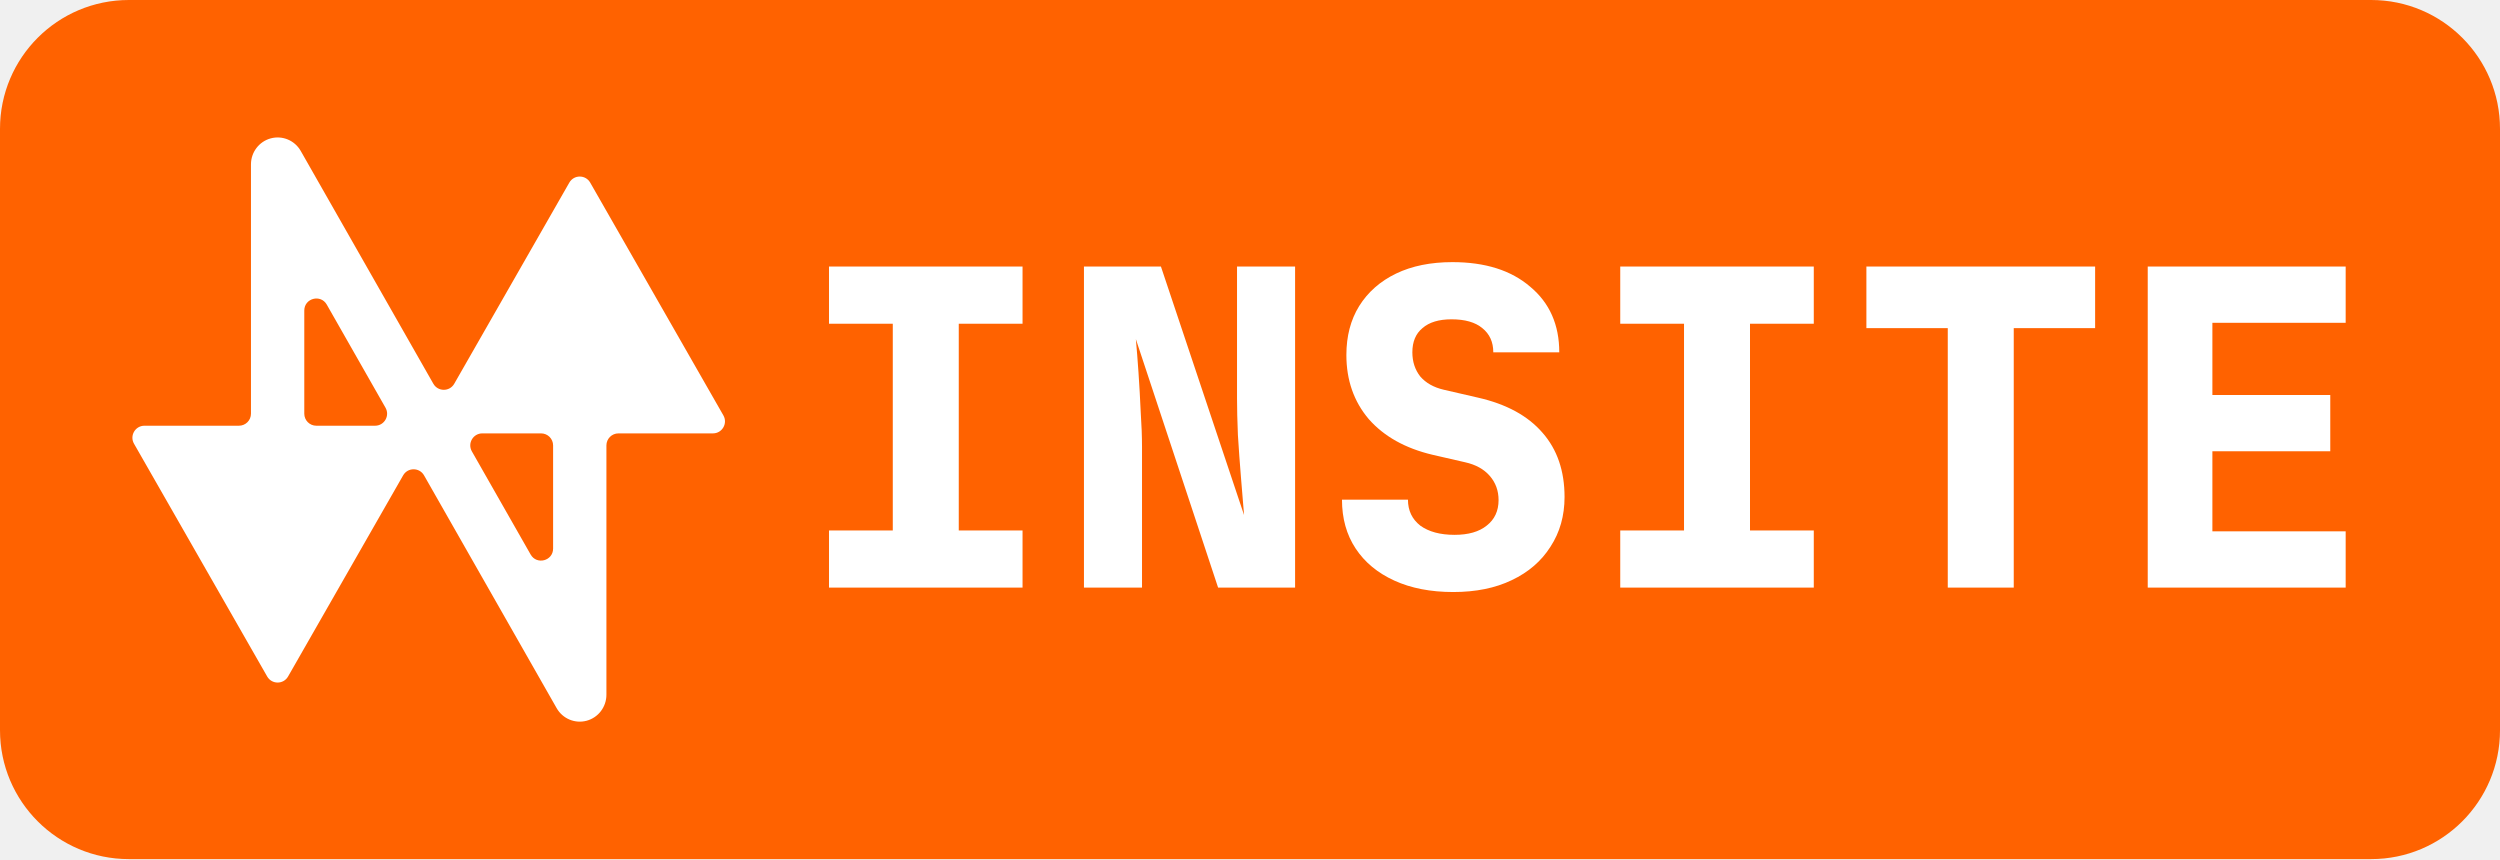
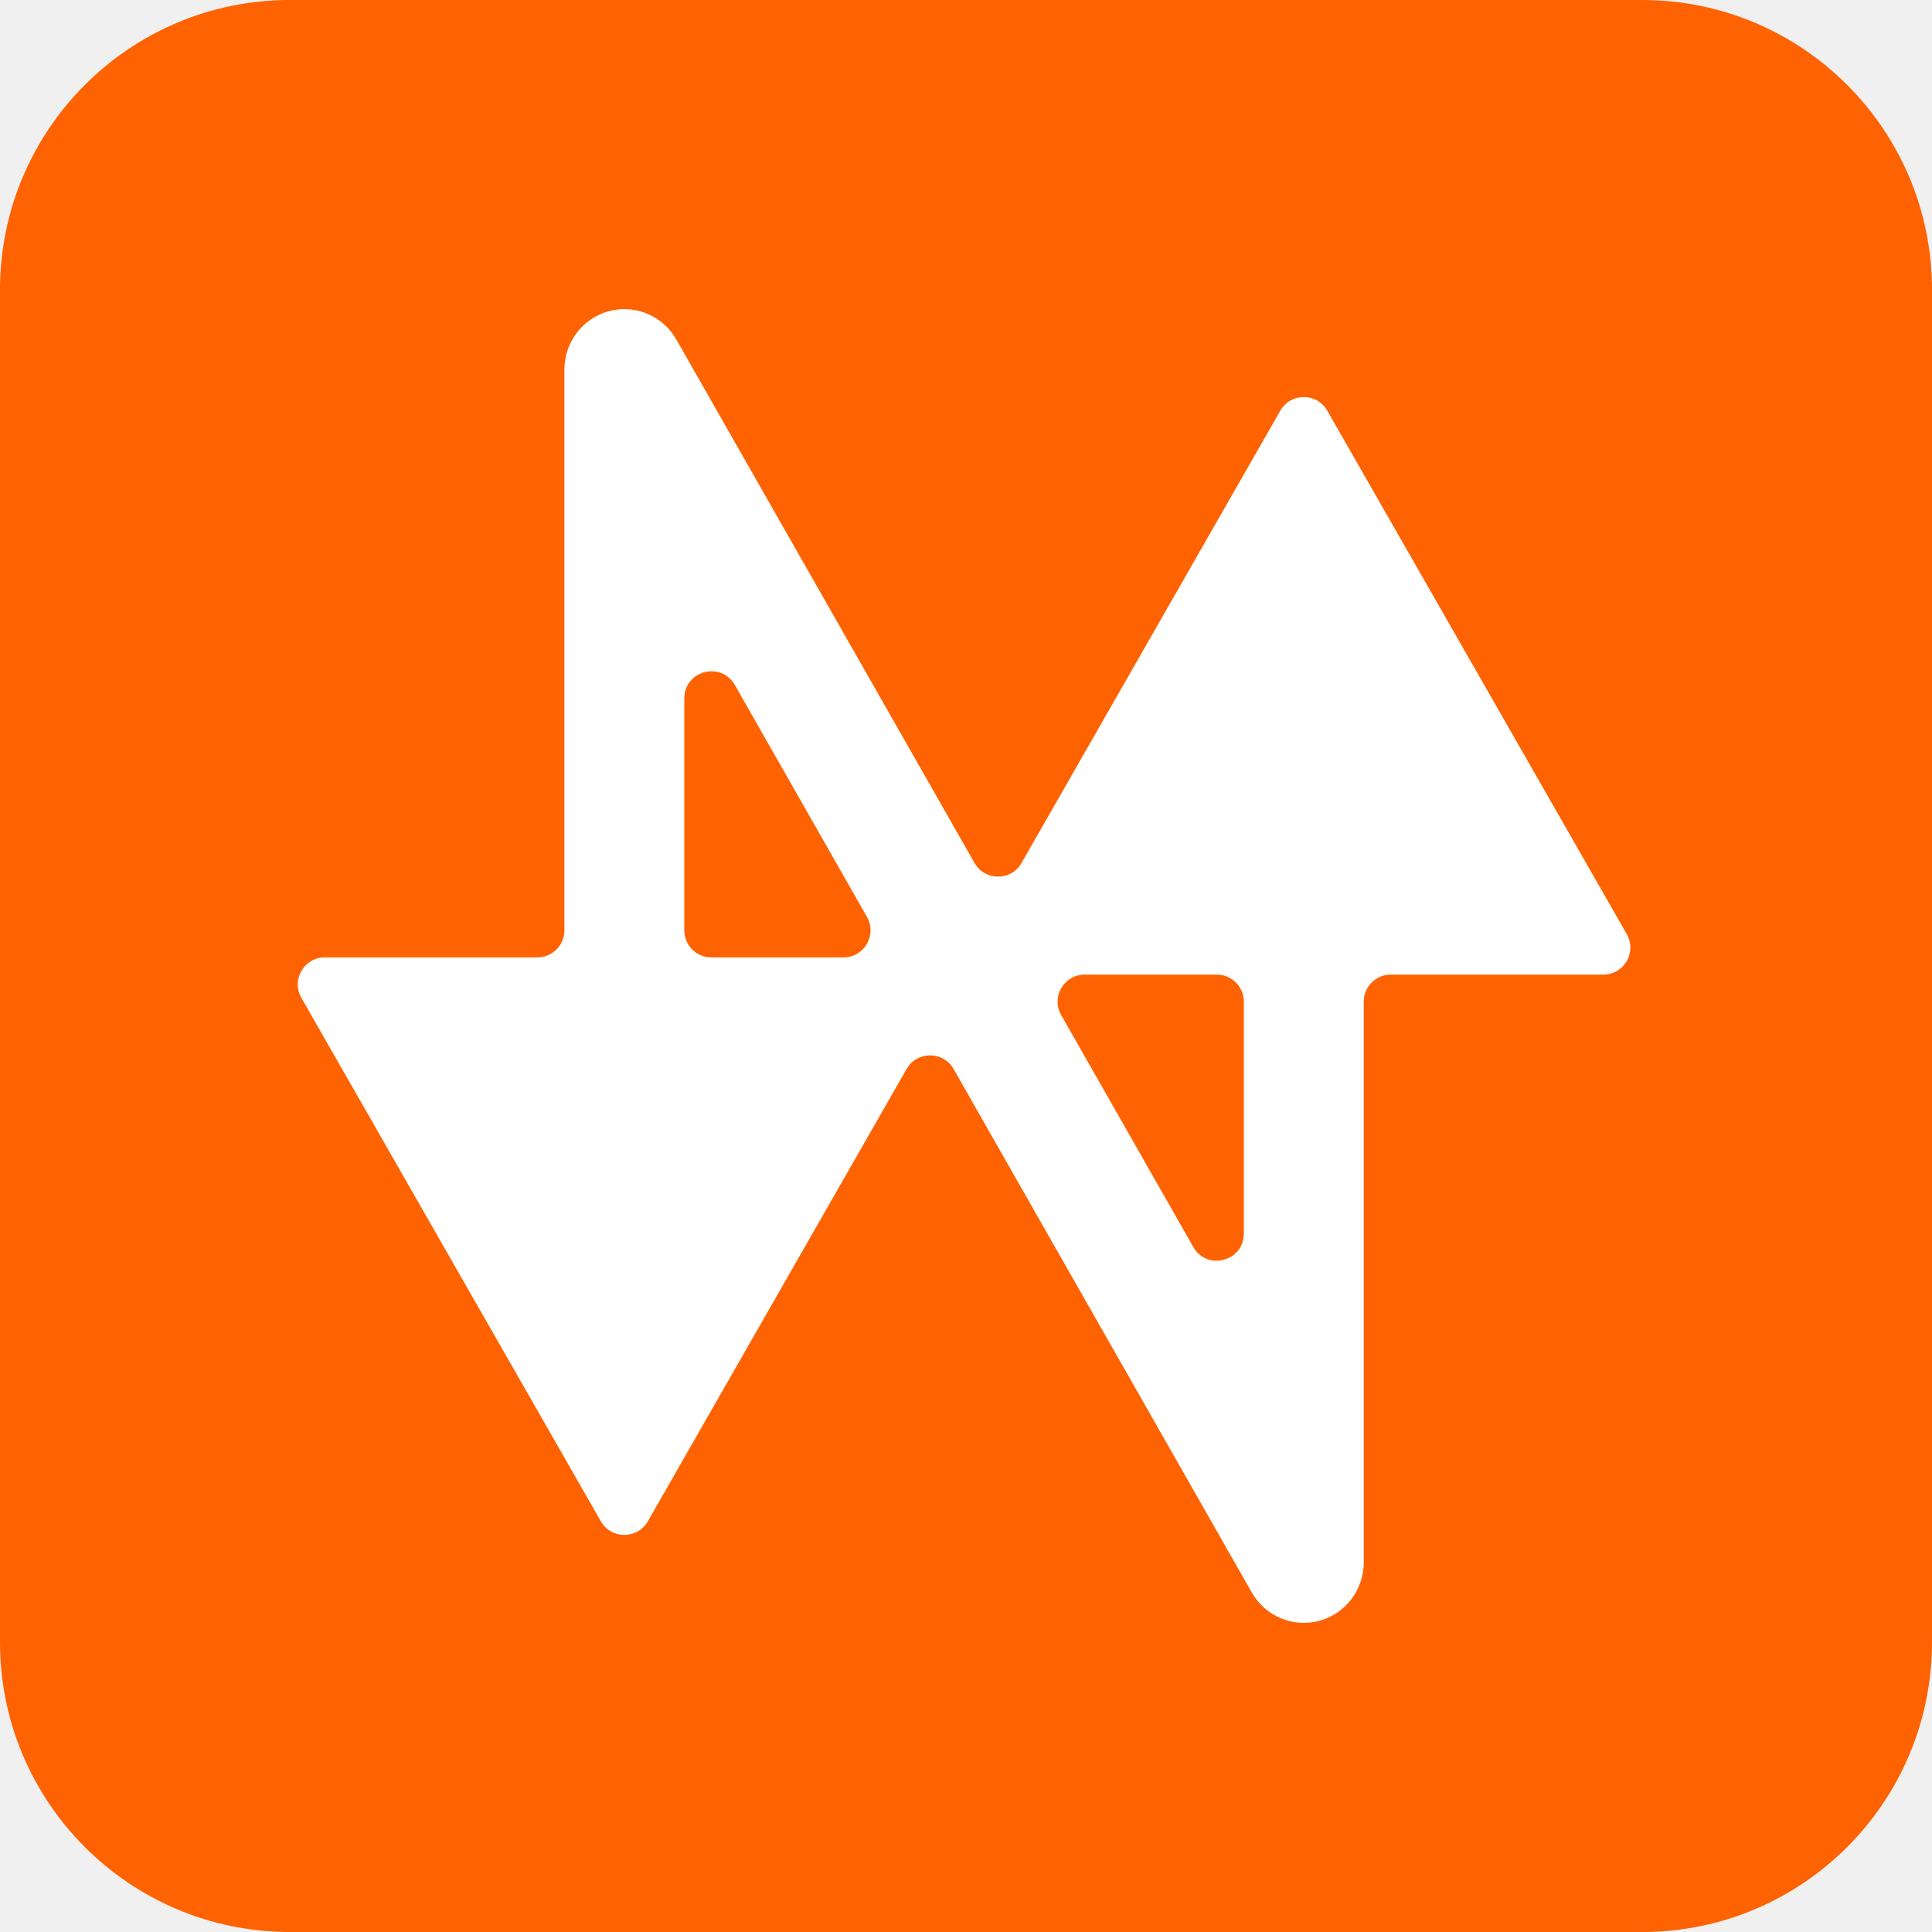
- <svg xmlns="http://www.w3.org/2000/svg" width="1455" height="500" viewBox="0 0 1455 500" fill="none">
-   <rect width="1455" height="500" rx="75" fill="#FF6200" />
+ <svg xmlns="http://www.w3.org/2000/svg" width="500" height="500" viewBox="0 0 500 500" fill="none">
+   <rect width="500" height="500" rx="75" fill="#FF6200" />
  <path d="M157.577 80.531C164.367 78.702 171.527 81.706 175.03 87.854L252.207 223.337C254.889 228.045 261.674 228.052 264.365 223.348L331.345 106.278C334.033 101.579 340.808 101.579 343.497 106.278L421.006 241.753C423.676 246.42 420.307 252.229 414.93 252.229H359.936C356.07 252.229 352.936 255.363 352.936 259.229V404.342C352.936 411.434 348.212 417.639 341.423 419.469C334.633 421.298 327.473 418.294 323.97 412.146L246.791 276.663C244.109 271.954 237.324 271.948 234.633 276.652L167.655 393.722C164.967 398.42 158.191 398.42 155.503 393.722L77.994 258.247C75.324 253.58 78.693 247.771 84.07 247.771H139.064C142.93 247.771 146.064 244.637 146.064 240.771V95.658C146.064 88.566 150.787 82.36 157.577 80.531ZM308.823 322.723C312.378 328.965 321.905 326.442 321.905 319.258V259.229C321.905 255.363 318.771 252.229 314.905 252.229H280.71C275.339 252.229 271.969 258.028 274.627 262.694L308.823 322.723ZM177.095 240.771C177.095 244.637 180.229 247.771 184.095 247.771H218.29C223.661 247.771 227.031 241.972 224.373 237.306L190.177 177.277C186.622 171.035 177.095 173.558 177.095 180.742V240.771Z" fill="white" />
-   <path d="M482.48 342V308.72H519.6V188.4H482.48V155.12H595.12V188.4H558V308.72H595.12V342H482.48ZM630.86 342V155.12H675.66L724.044 299.76C723.532 293.445 722.935 286.192 722.252 278C721.569 269.637 720.972 261.36 720.46 253.168C720.119 244.805 719.948 237.723 719.948 231.92V155.12H753.74V342H708.94L661.068 197.36C661.58 202.821 662.092 209.307 662.604 216.816C663.116 224.325 663.543 231.92 663.884 239.6C664.396 247.28 664.652 254.107 664.652 260.08V342H630.86ZM845.8 344.56C832.659 344.56 821.224 342.341 811.496 337.904C801.768 333.467 794.259 327.237 788.968 319.216C783.677 311.195 781.032 301.723 781.032 290.8H819.432C819.432 297.115 821.821 302.149 826.6 305.904C831.549 309.488 838.205 311.28 846.568 311.28C854.589 311.28 860.819 309.488 865.256 305.904C869.864 302.32 872.168 297.371 872.168 291.056C872.168 285.595 870.461 280.901 867.048 276.976C863.635 273.051 858.856 270.405 852.712 269.04L833.768 264.688C817.896 260.933 805.523 254.021 796.648 243.952C787.944 233.712 783.592 221.253 783.592 206.576C783.592 195.653 786.067 186.181 791.016 178.16C796.136 169.968 803.304 163.653 812.52 159.216C821.736 154.779 832.659 152.56 845.288 152.56C864.403 152.56 879.507 157.339 890.6 166.896C901.864 176.283 907.496 188.997 907.496 205.04H869.096C869.096 199.067 866.963 194.373 862.696 190.96C858.6 187.547 852.627 185.84 844.776 185.84C837.437 185.84 831.805 187.547 827.88 190.96C823.955 194.203 821.992 198.896 821.992 205.04C821.992 210.501 823.528 215.195 826.6 219.12C829.843 222.875 834.365 225.435 840.168 226.8L860.136 231.408C876.691 235.163 889.235 241.989 897.768 251.888C906.301 261.616 910.568 274.075 910.568 289.264C910.568 300.187 907.837 309.829 902.376 318.192C897.085 326.555 889.576 333.04 879.848 337.648C870.291 342.256 858.941 344.56 845.8 344.56ZM942.98 342V308.72H980.1V188.4H942.98V155.12H1055.62V188.4H1018.5V308.72H1055.62V342H942.98ZM1133.6 342V190.96H1086.24V155.12H1219.36V190.96H1172V342H1133.6ZM1249.98 342V155.12H1365.18V187.888H1287.61V229.872H1356.22V262.64H1287.61V309.232H1365.18V342H1249.98Z" fill="white" />
</svg>
